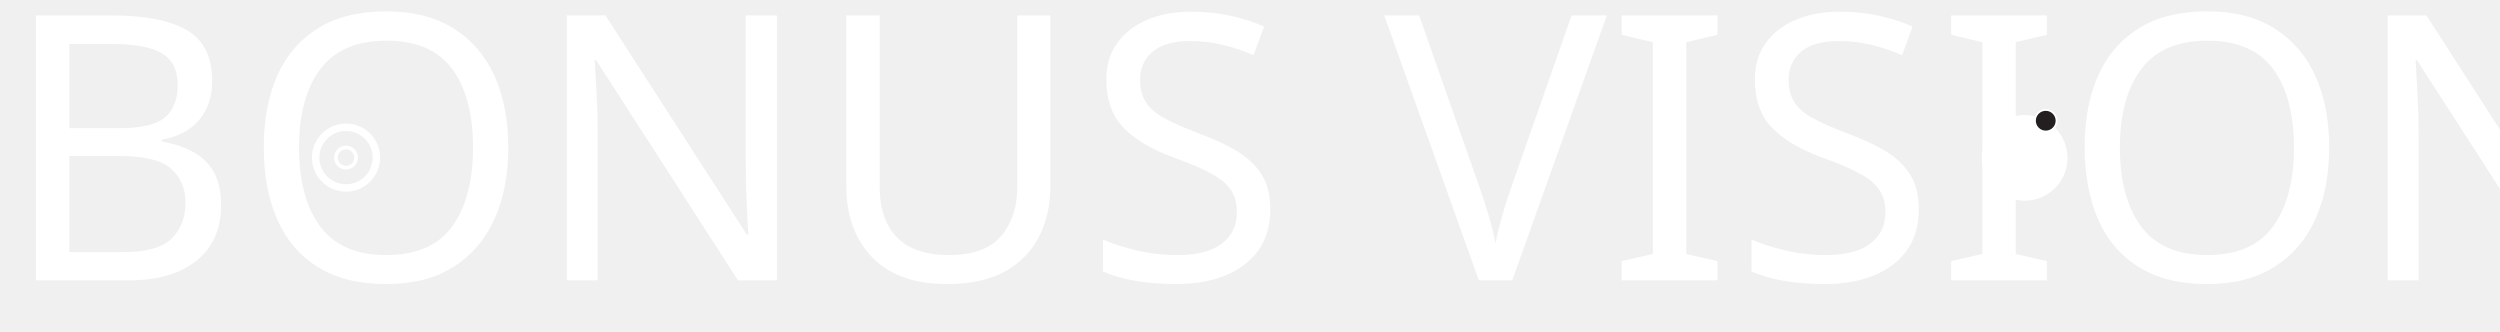
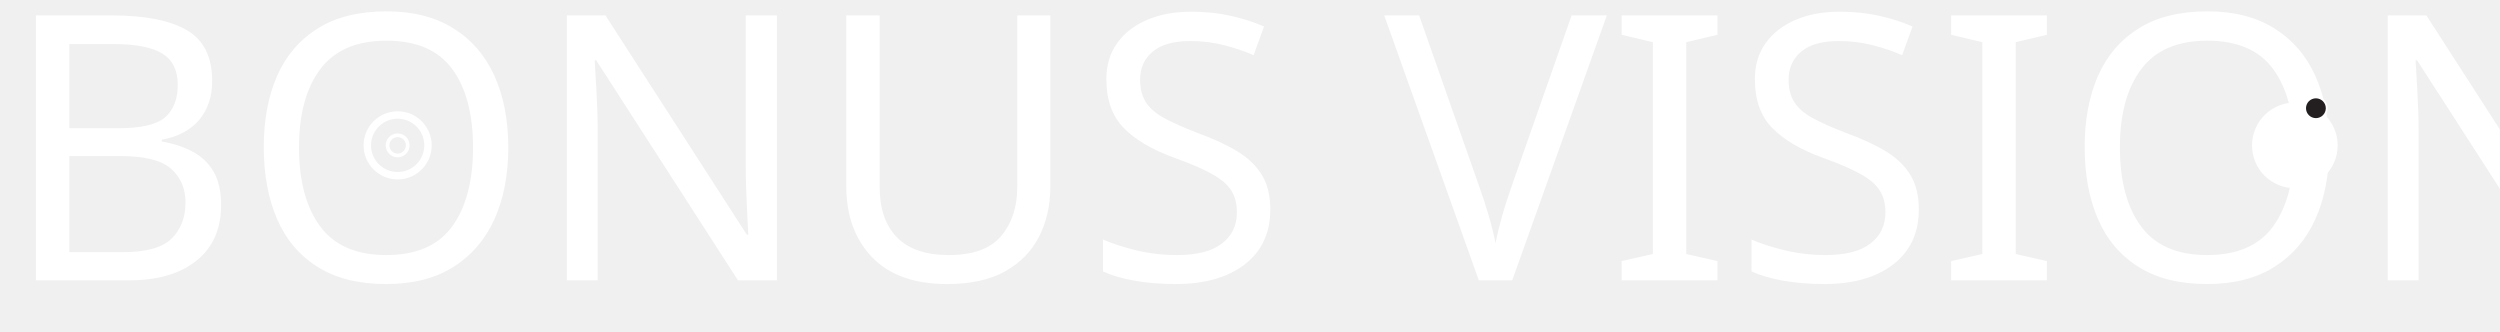
- <svg xmlns="http://www.w3.org/2000/svg" id="Layer_1" data-name="Layer 1" viewBox="0 0 336.92 44.67">
-   <defs>
-     <style>
+ <svg xmlns="http://www.w3.org/2000/svg" id="Layer_1" data-name="Layer 1" viewBox="0 0 336.92 44.67" version="1.1">
+   <defs id="defs4">
+     <style id="style2">
      .cls-1, .cls-2 {
        fill: #fff;
      }

      .cls-3, .cls-4, .cls-5 {
        stroke: #fff;
        stroke-miterlimit: 10;
      }

      .cls-3, .cls-5 {
        fill: none;
      }

      .cls-4 {
        fill: #231f20;
        stroke-width: .25px;
      }

      .cls-5 {
        stroke-width: .5px;
      }

      .cls-2 {
        font-family: FuturaPT-Book, 'Futura PT';
        font-size: 50px;
      }
    </style>
  </defs>
-   <text class="cls-2" transform="translate(0 37.78)">
-     <tspan x="0" y="0">BONUS VISION</tspan>
+   <text class="cls-2" transform="translate(0 37.78)" id="text8">
+     <tspan x="0" y="0" id="tspan6">BONUS VISION</tspan>
  </text>
-   <g>
-     <circle class="cls-1" cx="272.86" cy="21.28" r="5.77" />
-     <circle class="cls-4" cx="275.7" cy="16.27" r="1.46" />
+   <g id="g14" transform="translate(36.41002,-1.685)">
+     <circle class="cls-1" cx="272.86" cy="21.28" r="5.77" id="circle10" />
+     <circle class="cls-4" cx="275.7" cy="16.27" r="1.46" id="circle12" />
  </g>
-   <g>
-     <circle class="cls-3" cx="46.63" cy="21.24" r="4.09" />
-     <circle class="cls-5" cx="46.63" cy="21.24" r="1.36" />
+   <g id="g20" transform="matrix(0.9999991,0,0,0.9999921,6.960035,-1.649873)">
+     <circle class="cls-3" cx="46.63" cy="21.24" r="4.09" id="circle16" />
+     <circle class="cls-5" cx="46.63" cy="21.24" r="1.36" id="circle18" />
  </g>
</svg>
